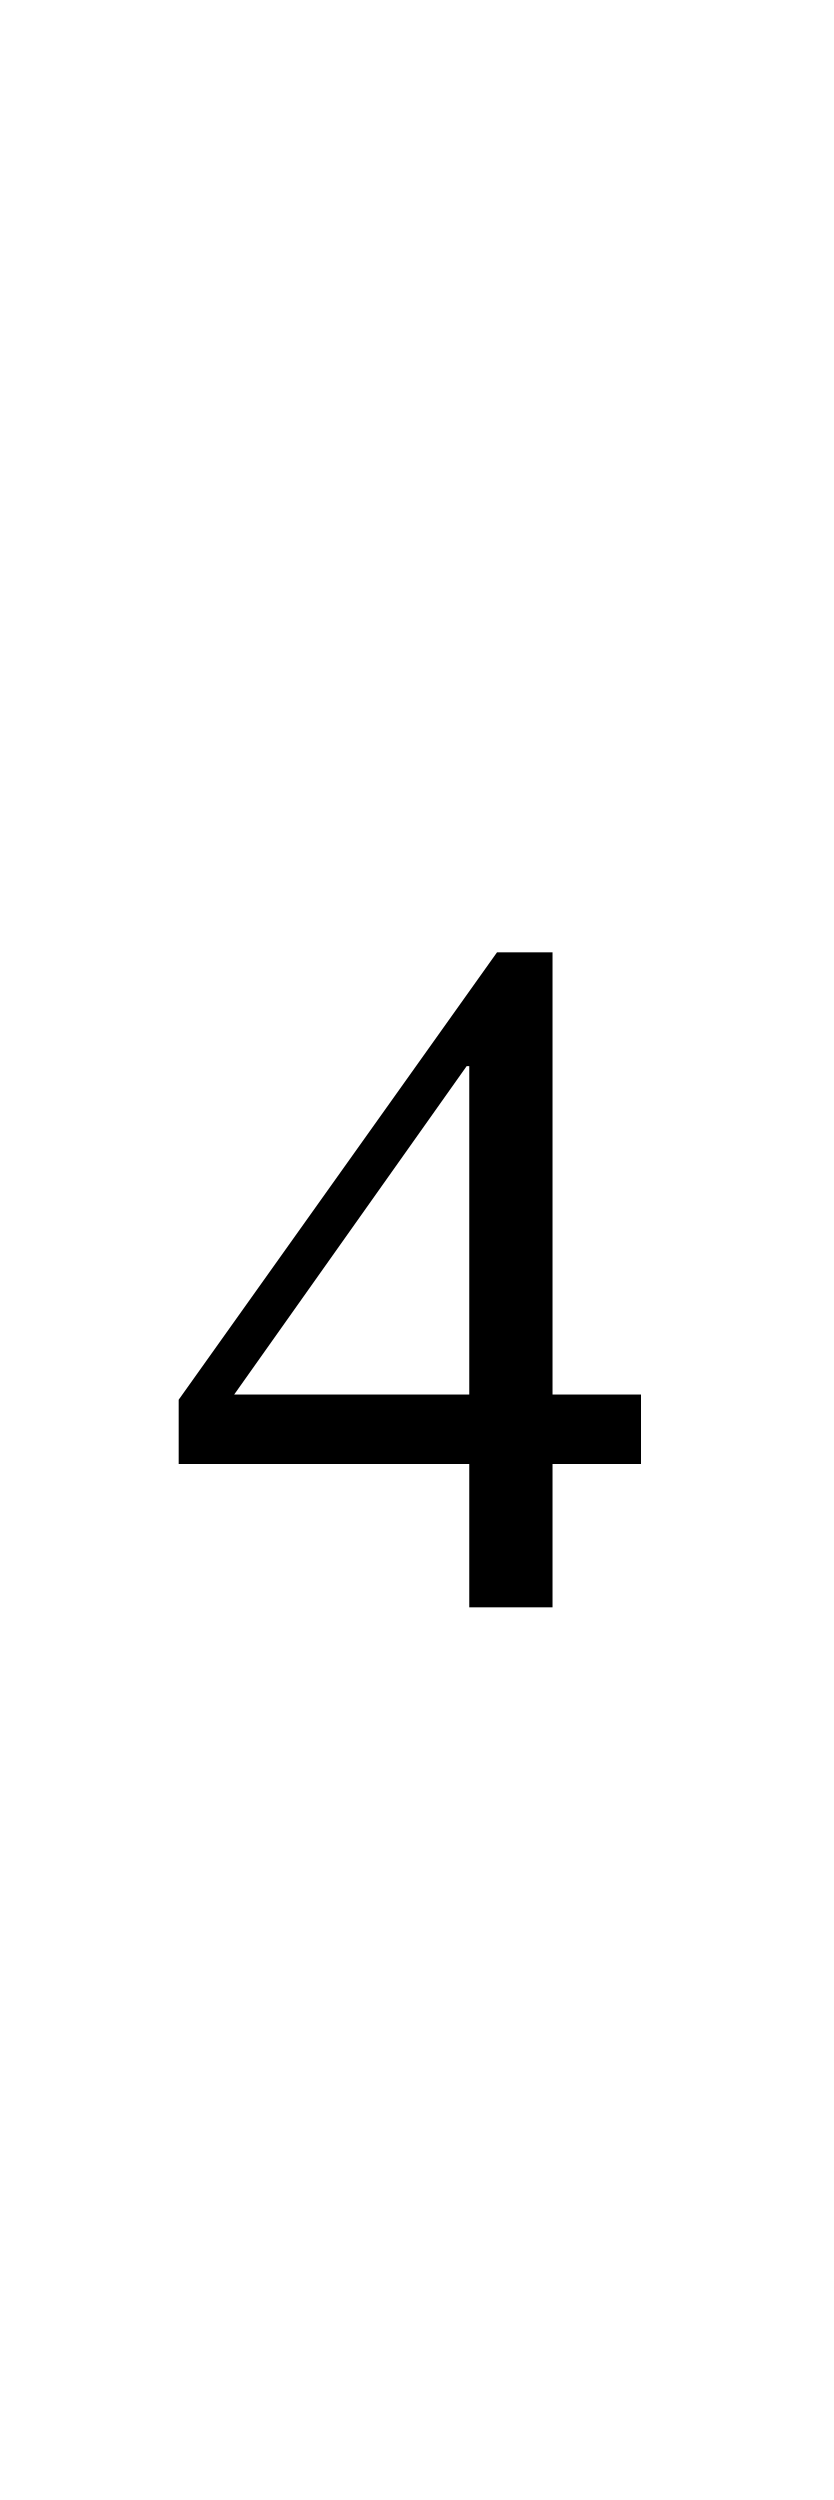
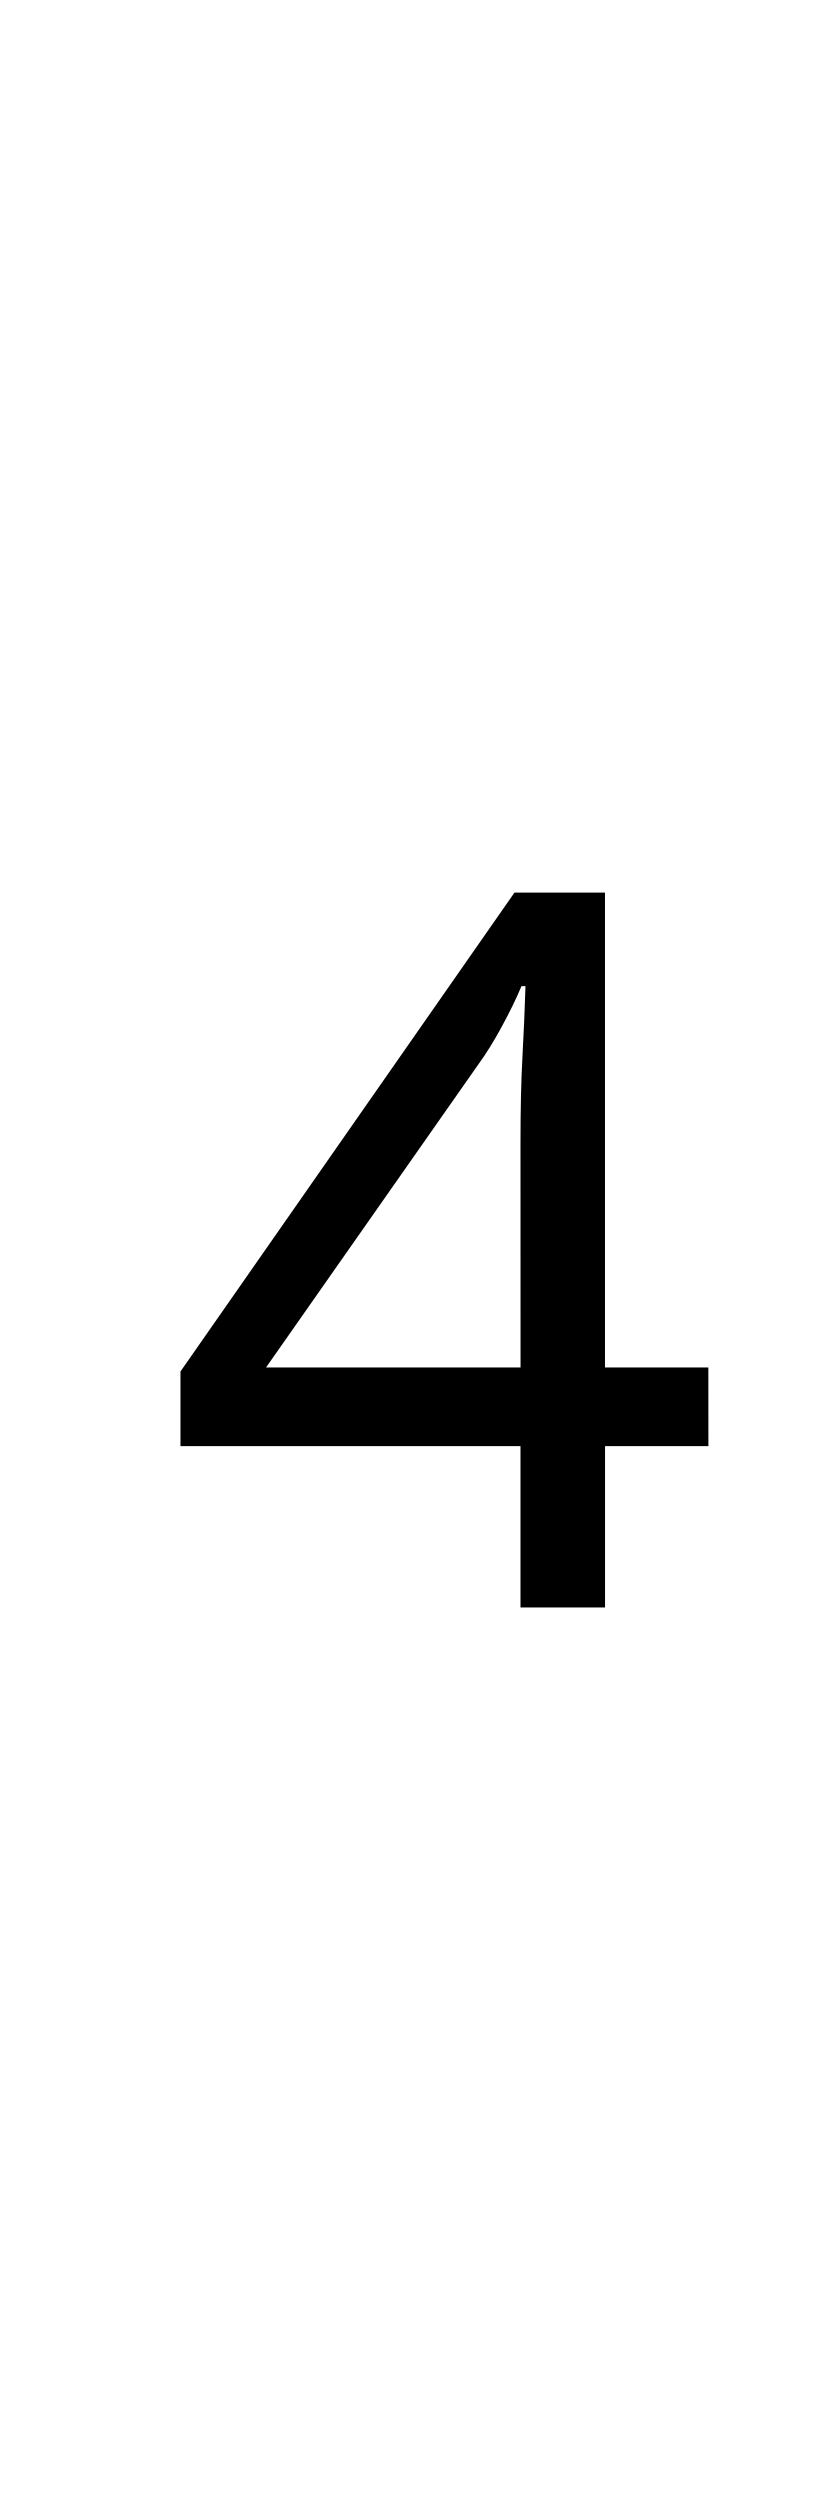
<svg xmlns="http://www.w3.org/2000/svg" version="1.1" width="15" height="45" id="svg4">
  <defs id="defs4" />
-   <text xml:space="preserve" style="font-size:17.908px;fill:#000000;stroke-width:1.492" x="2.875" y="28.912" id="text4" transform="scale(0.9992366,1.000764)">
-     <tspan x="2.875" y="28.912" id="tspan5" style="font-size:17.908px;stroke-width:1.492">4</tspan>
-   </text>
+   <path d="m 12.761,26.011 h -1.862 v 2.901 H 9.376 v -2.901 H 3.251 v -1.343 l 6.017,-8.614 h 1.63 v 8.542 h 1.862 z M 9.376,20.567 q 0,-0.931 0.036,-1.576 0.036,-0.663 0.054,-1.254 h -0.072 q -0.143,0.34 -0.358,0.734 -0.215,0.394 -0.412,0.663 l -3.832,5.462 h 4.585 z" id="text4" style="font-size:17.908px;stroke-width:1.492" transform="scale(0.9992366,1.000764)" aria-label="4" />
</svg>
